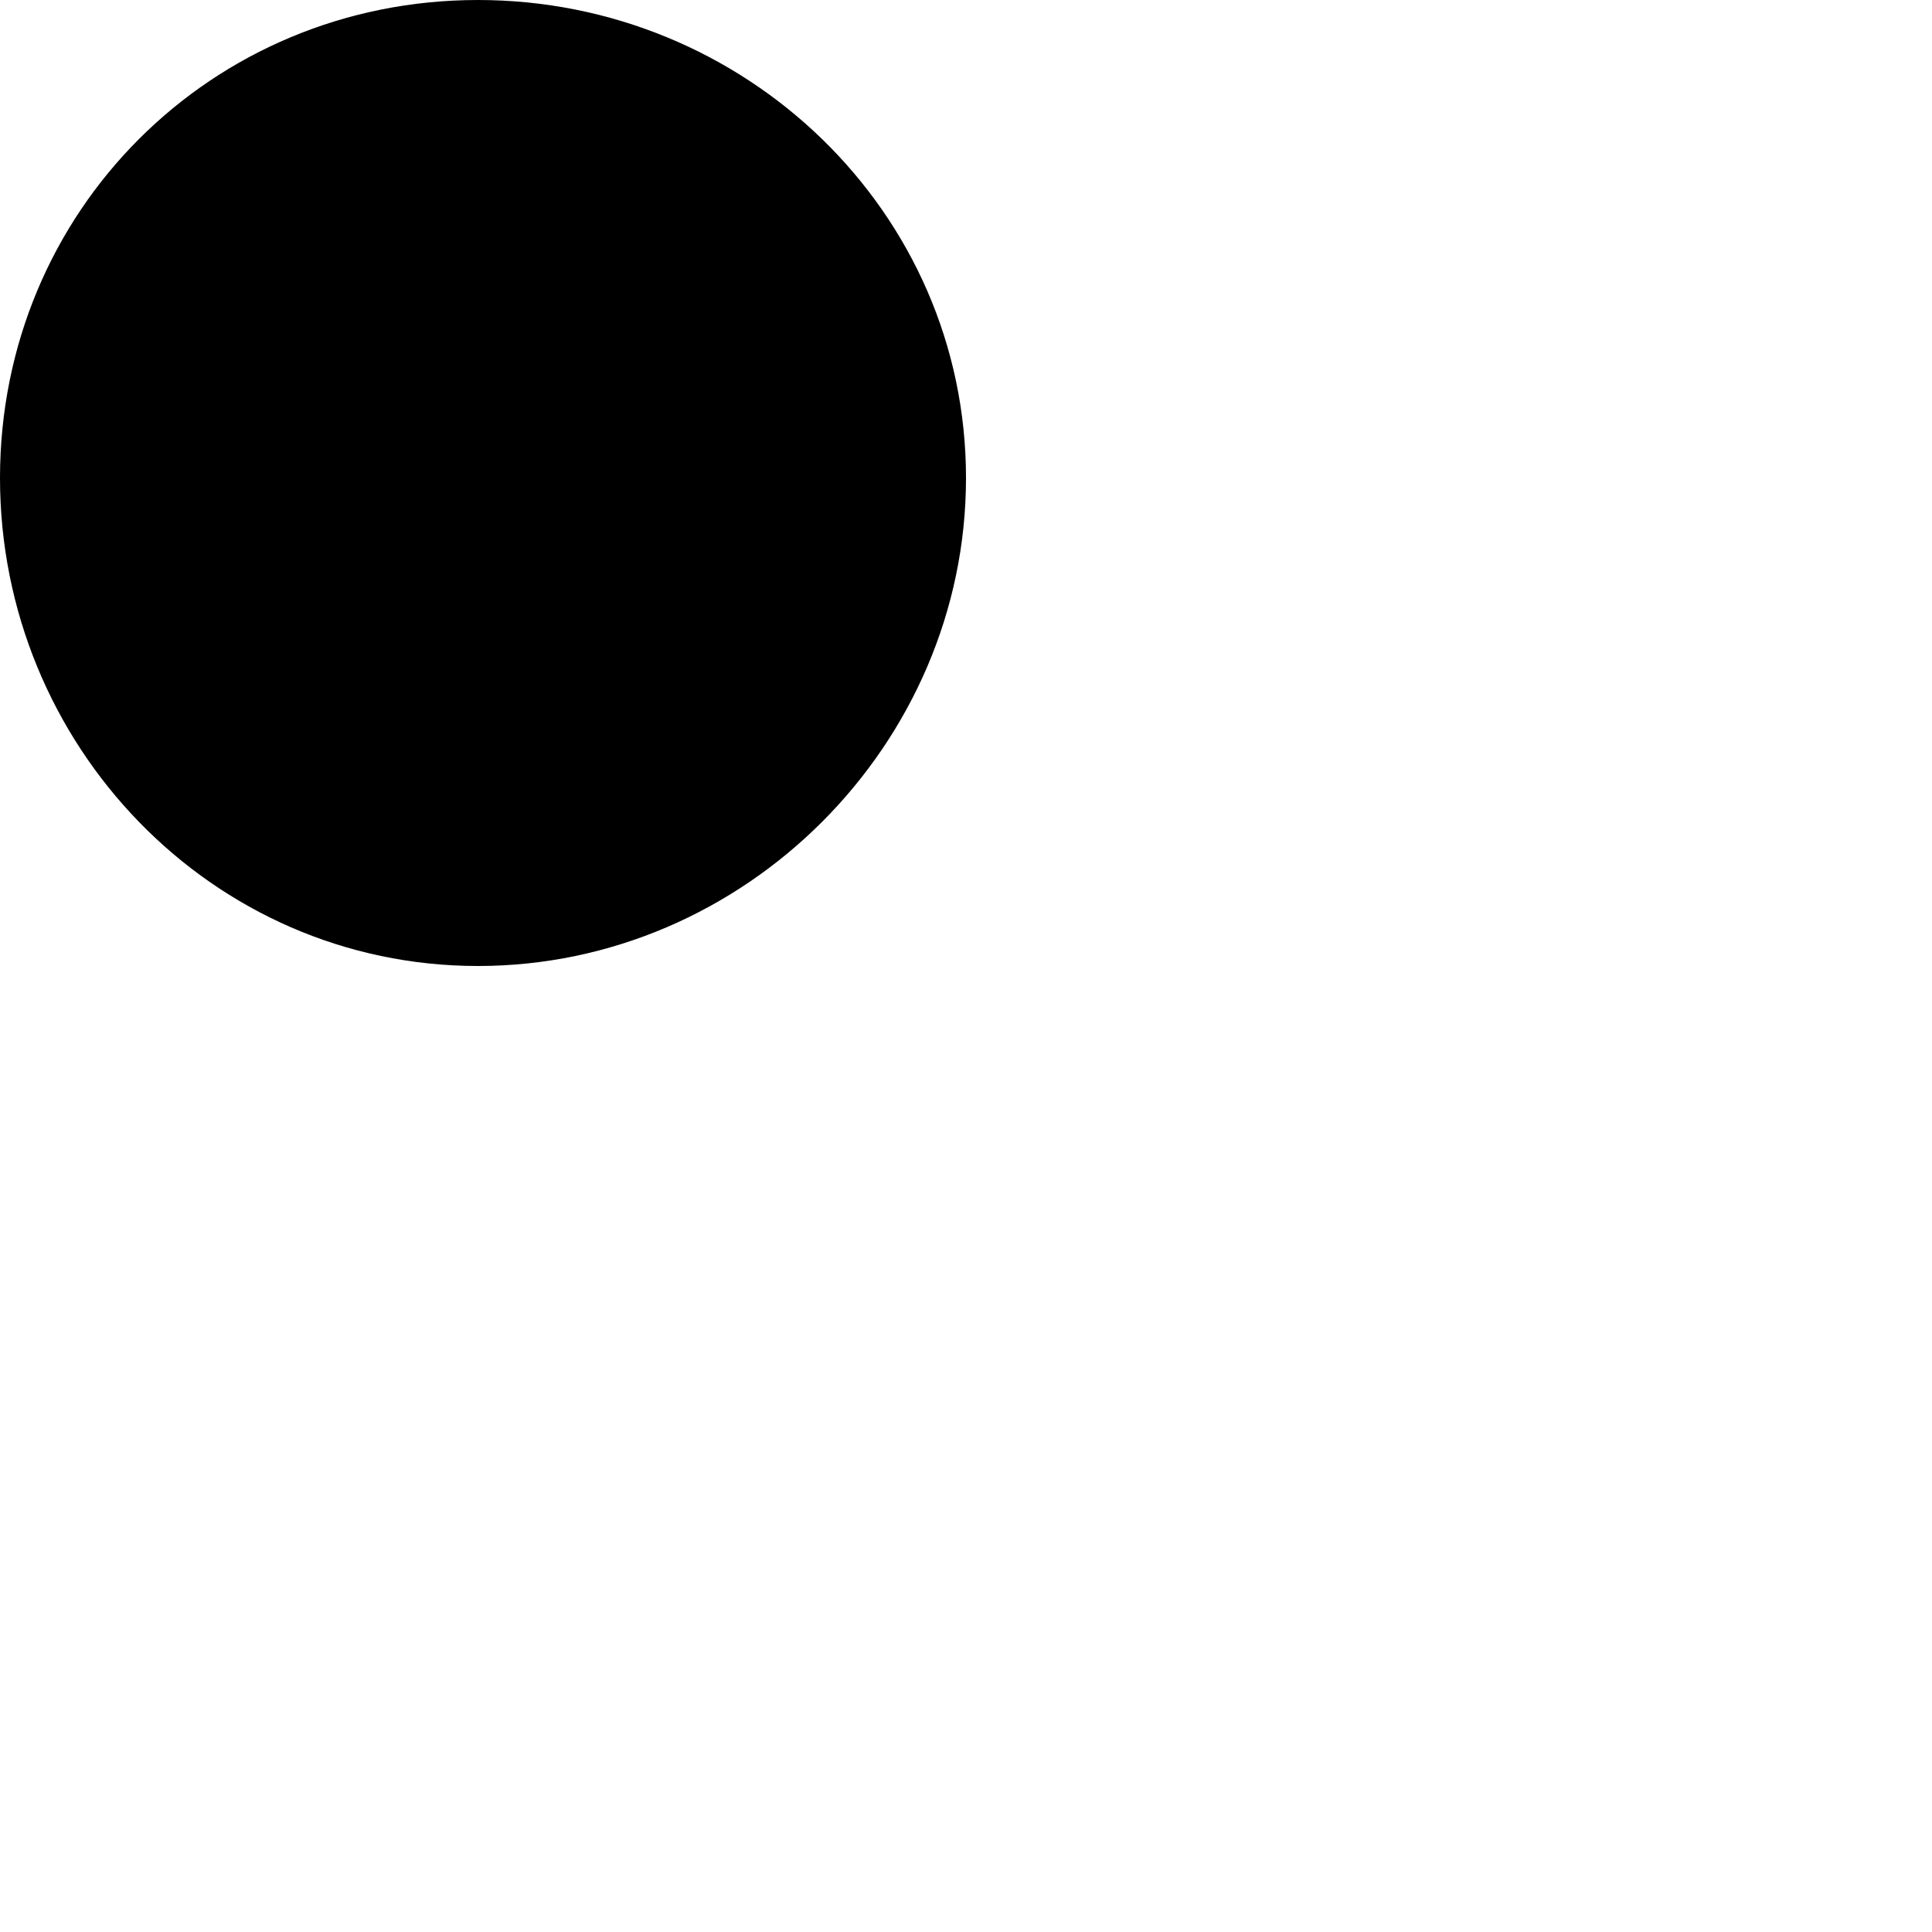
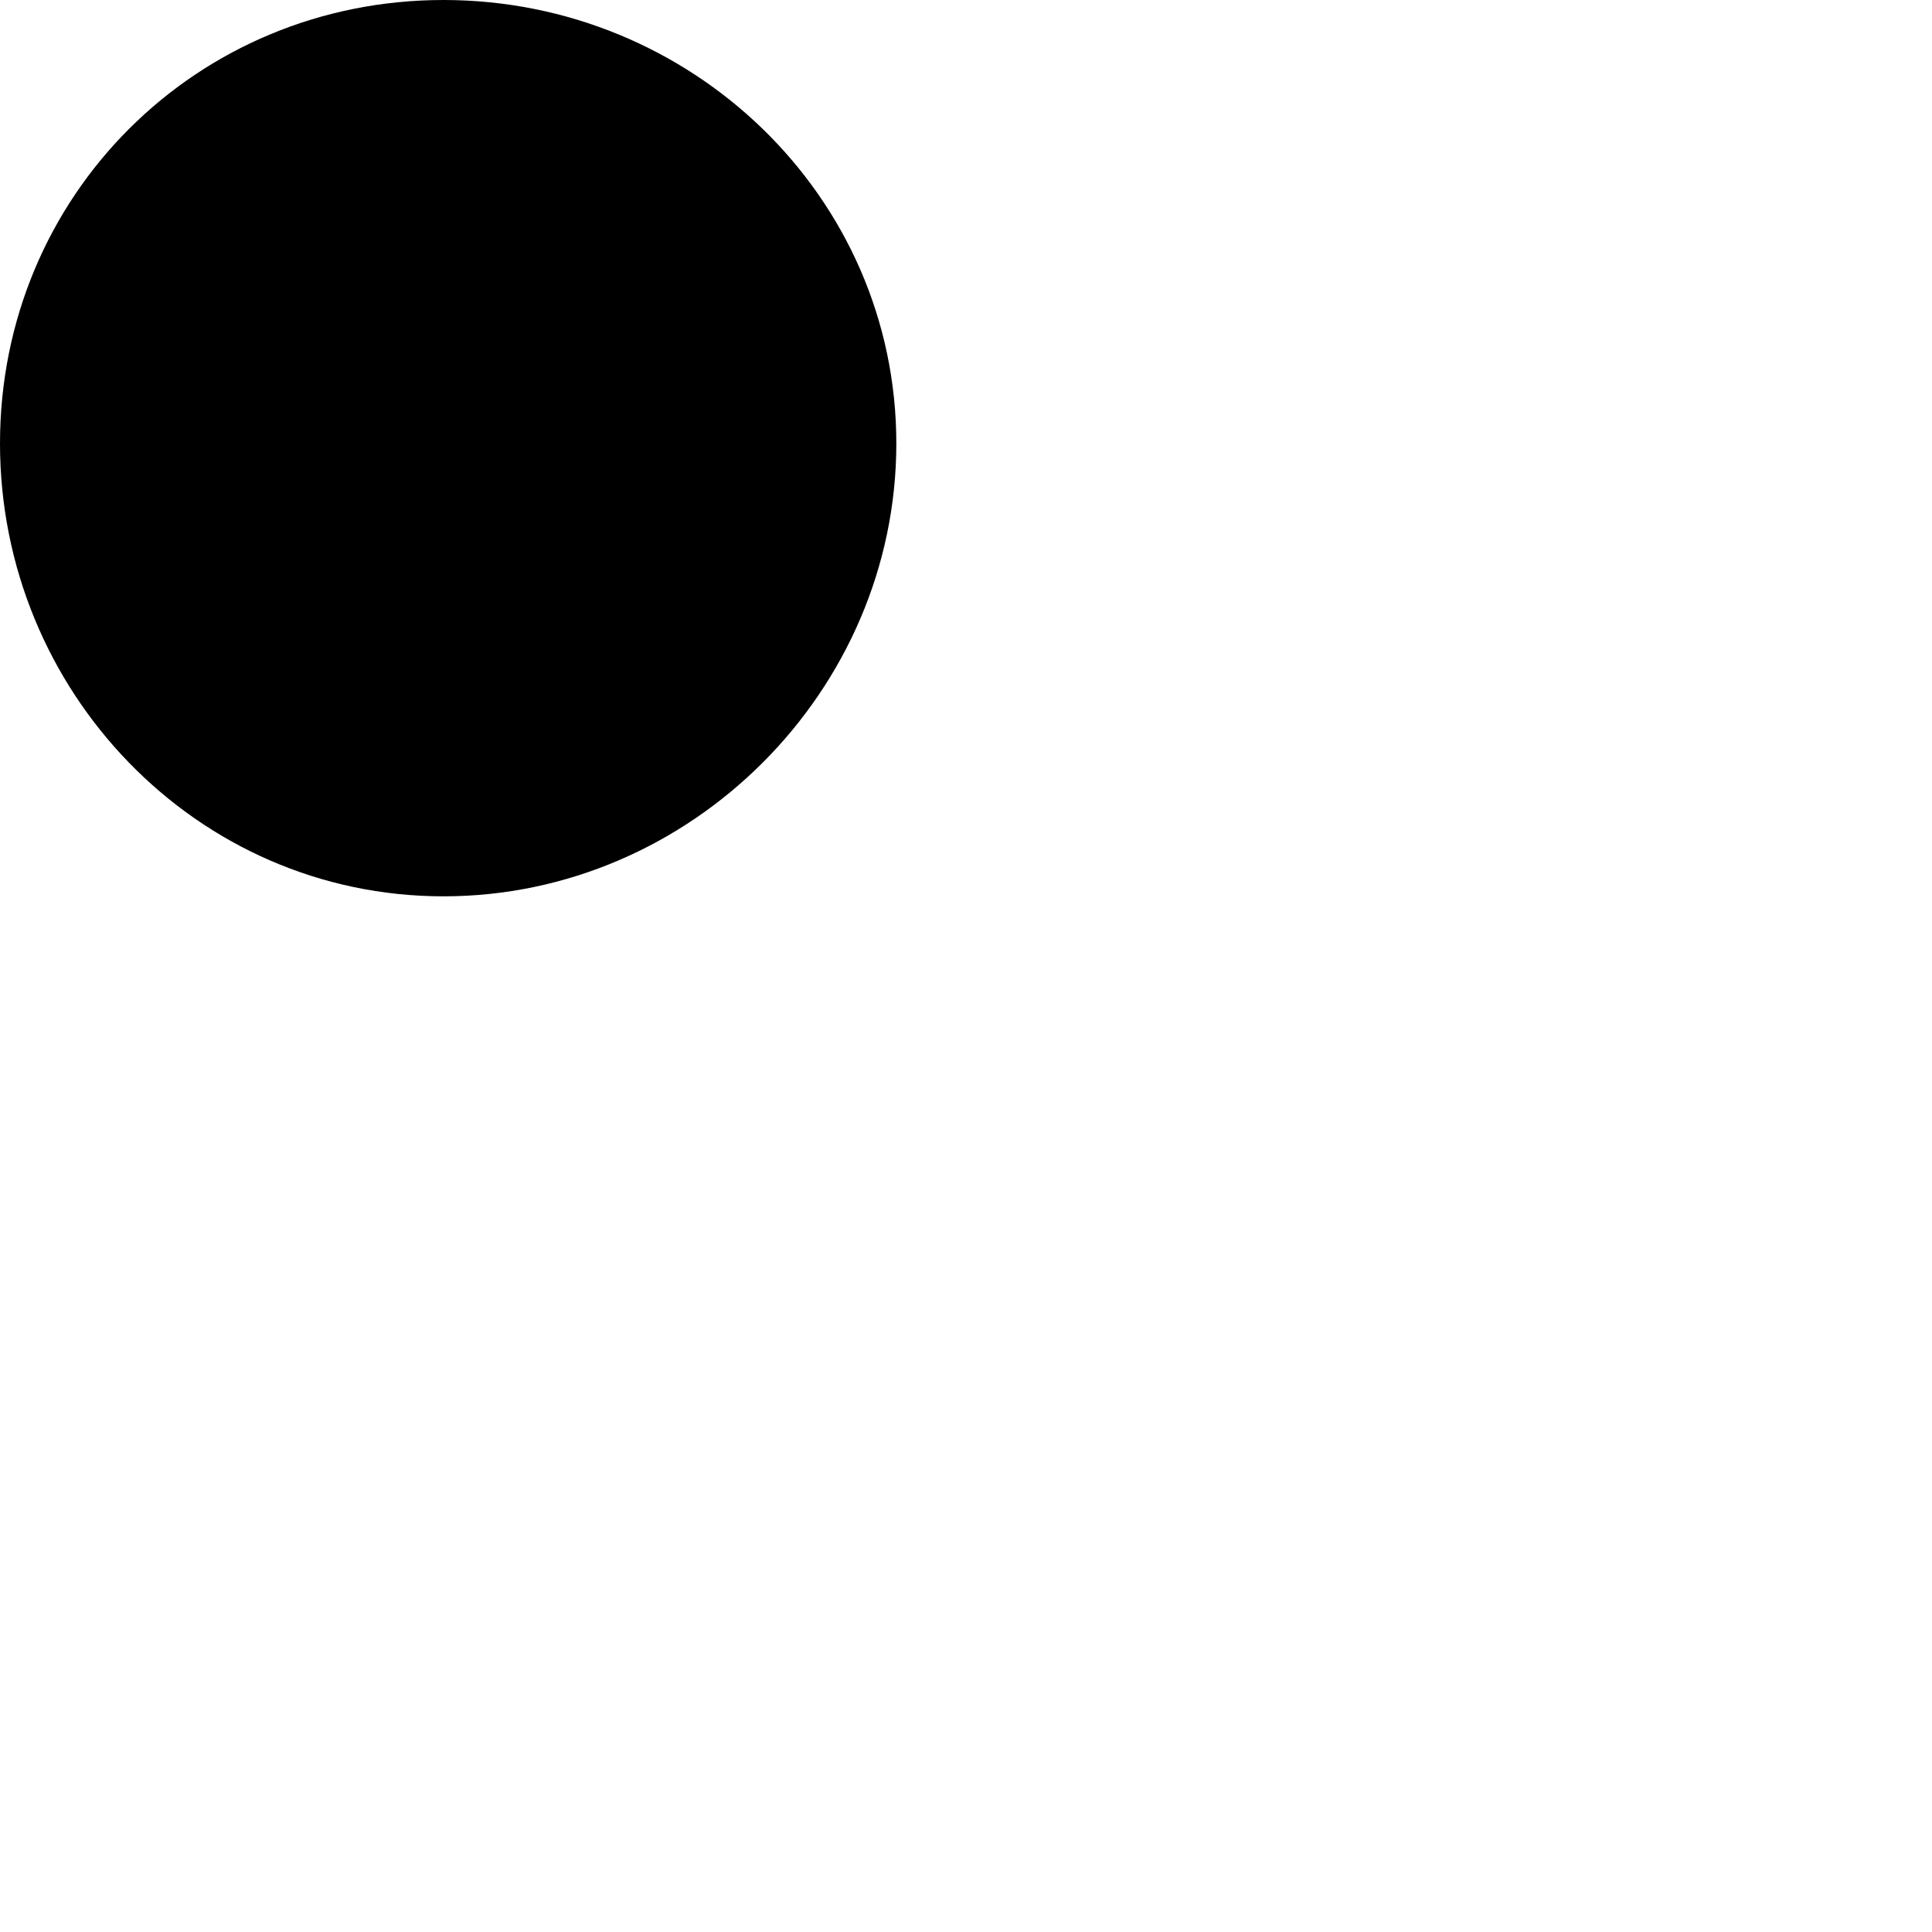
<svg xmlns="http://www.w3.org/2000/svg" version="1.1" id="Layer_1" x="0px" y="0px" width="32px" height="32px" viewBox="0 0 32 32" enable-background="new 0 0 32 32" xml:space="preserve">
  <g>
-     <path class="hi-shape-circle" d="M7.917,16C3.501,16,0,12.332,0,7.917C0,3.5,3.501,0,7.917,0C12.334,0,16,3.5,16,7.917   C16,12.332,12.334,16,7.917,16z" />
+     <path class="hi-shape-circle" d="M7.346,14.846C3.248,14.846,0,11.442,0,7.345C0,3.247,3.248,0,7.346,0c4.099,0,7.5,3.247,7.5,7.345   C14.846,11.442,11.444,14.846,7.346,14.846z" />
  </g>
-   <g>
-     <path class="hi-shape-stripe" d="M13.003,8.328L13,7.684c0-0.177-0.031-0.346-0.09-0.471s-0.139-0.192-0.222-0.192H3.357   c-0.092,0-0.18,0.081-0.243,0.205C3.049,7.352,3.012,7.514,3.012,7.689v0.637c0,0.177,0.038,0.353,0.099,0.472   c0.065,0.125,0.156,0.197,0.247,0.199L12.688,9c0.083-0.002,0.159-0.074,0.218-0.199C12.965,8.673,13.003,8.503,13.003,8.328z" />
-   </g>
+   <rect x="3" y="7" class="hi-shape-stripe" width="9" height="1" />
</svg>
